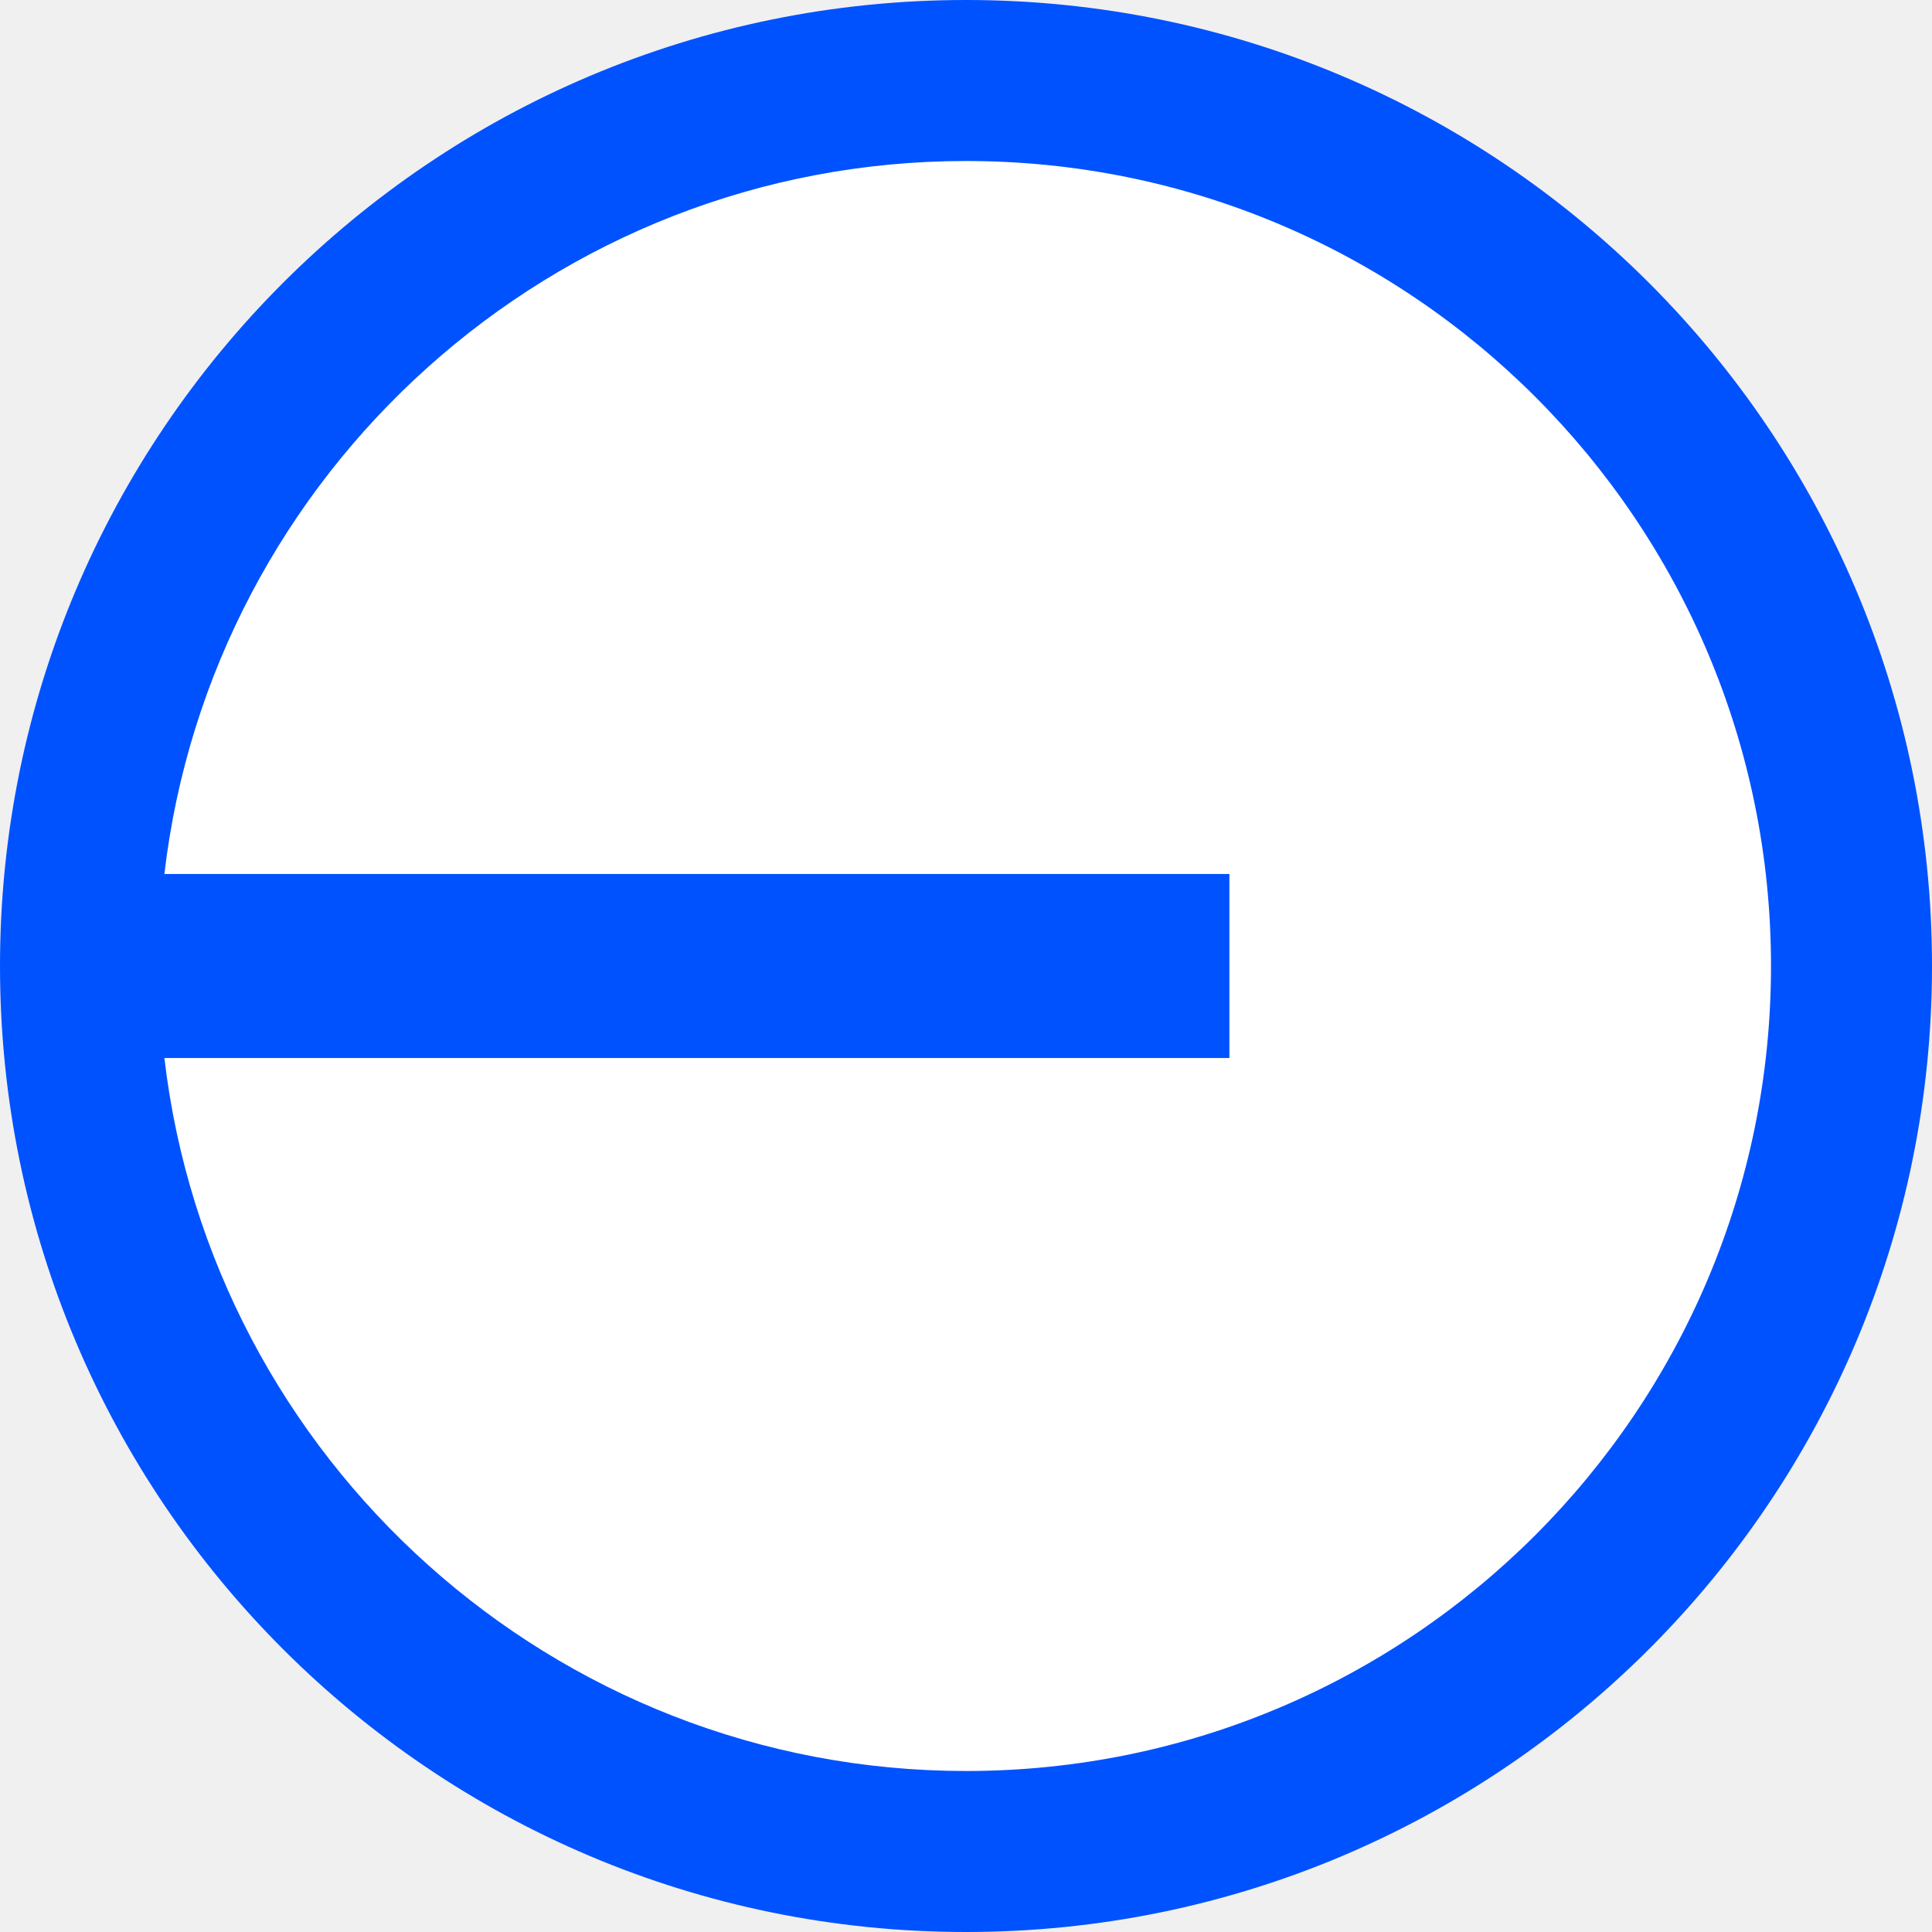
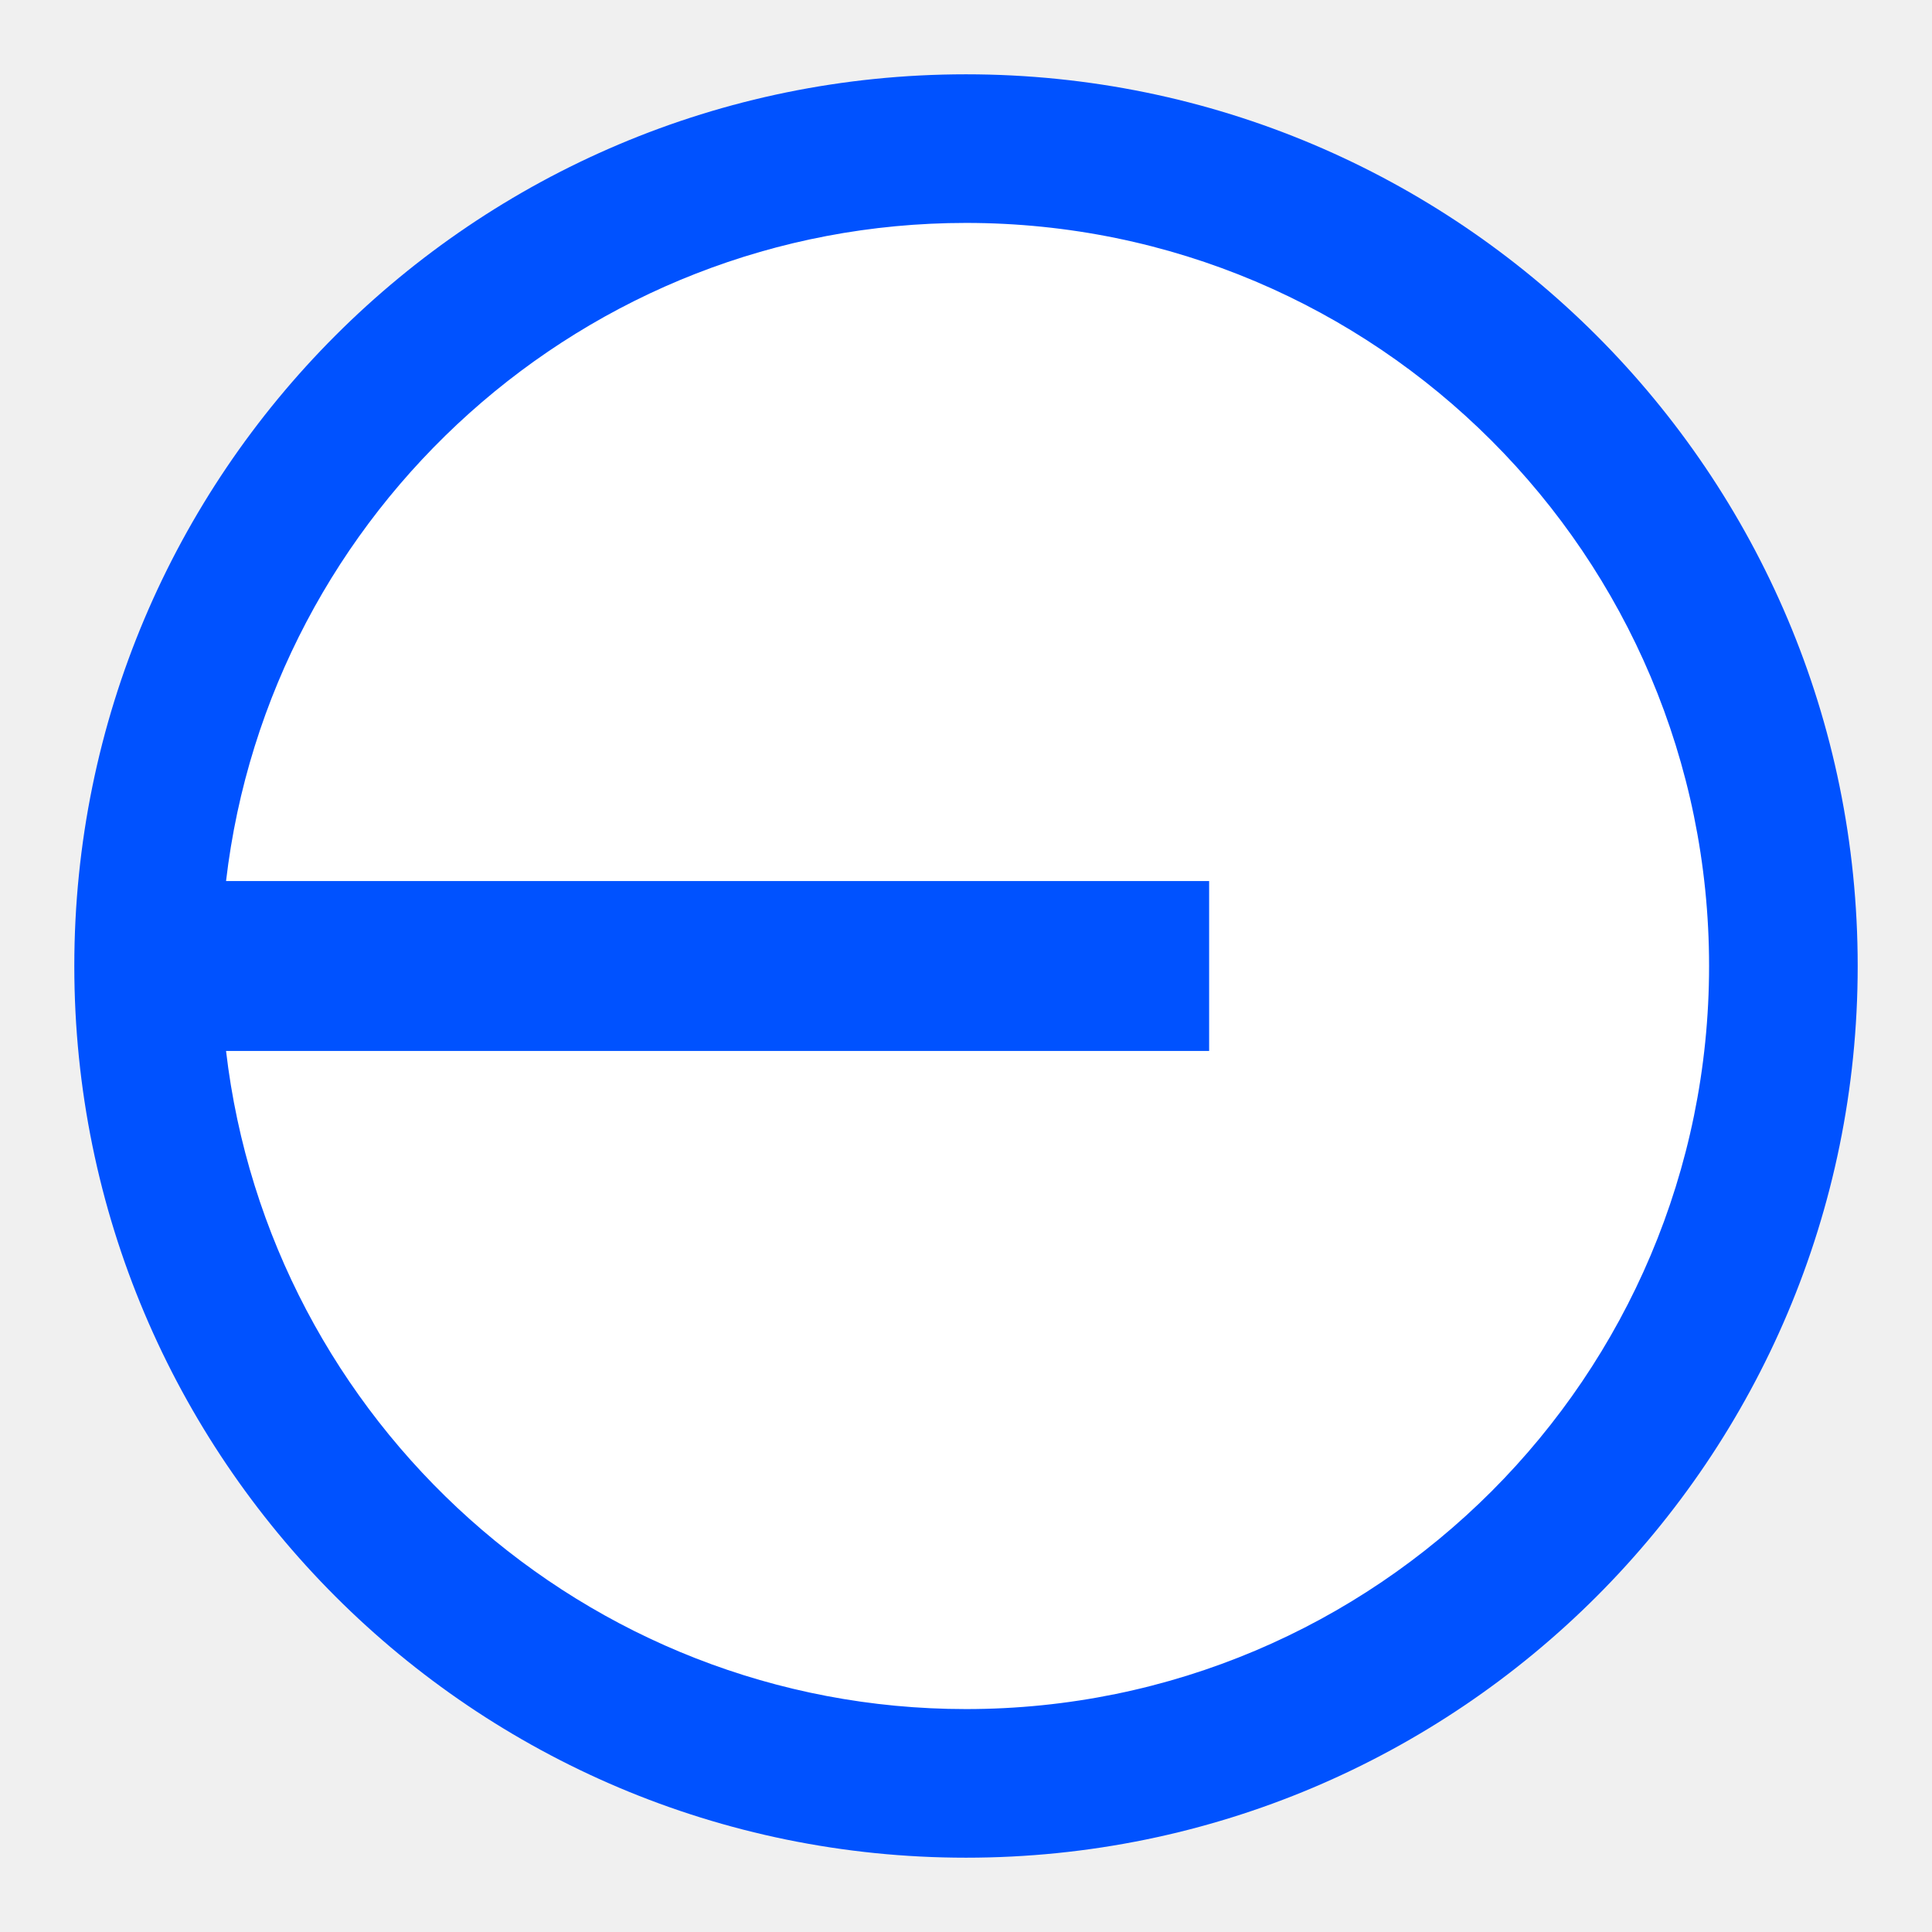
- <svg xmlns="http://www.w3.org/2000/svg" viewBox="0 0 24 24" fill="none">
+ <svg xmlns="http://www.w3.org/2000/svg" viewBox="-1 -1 26 26" fill="none">
  <circle cx="12" cy="12" r="12" fill="#0052FF" />
  <path d="M12 22c5.523 0 10-4.477 10-10S17.523 2 12 2C6.874 2 2.625 5.873 2.042 10.857h13.23v2.286H2.042C2.625 18.127 6.874 22 12 22z" fill="white" />
</svg>
